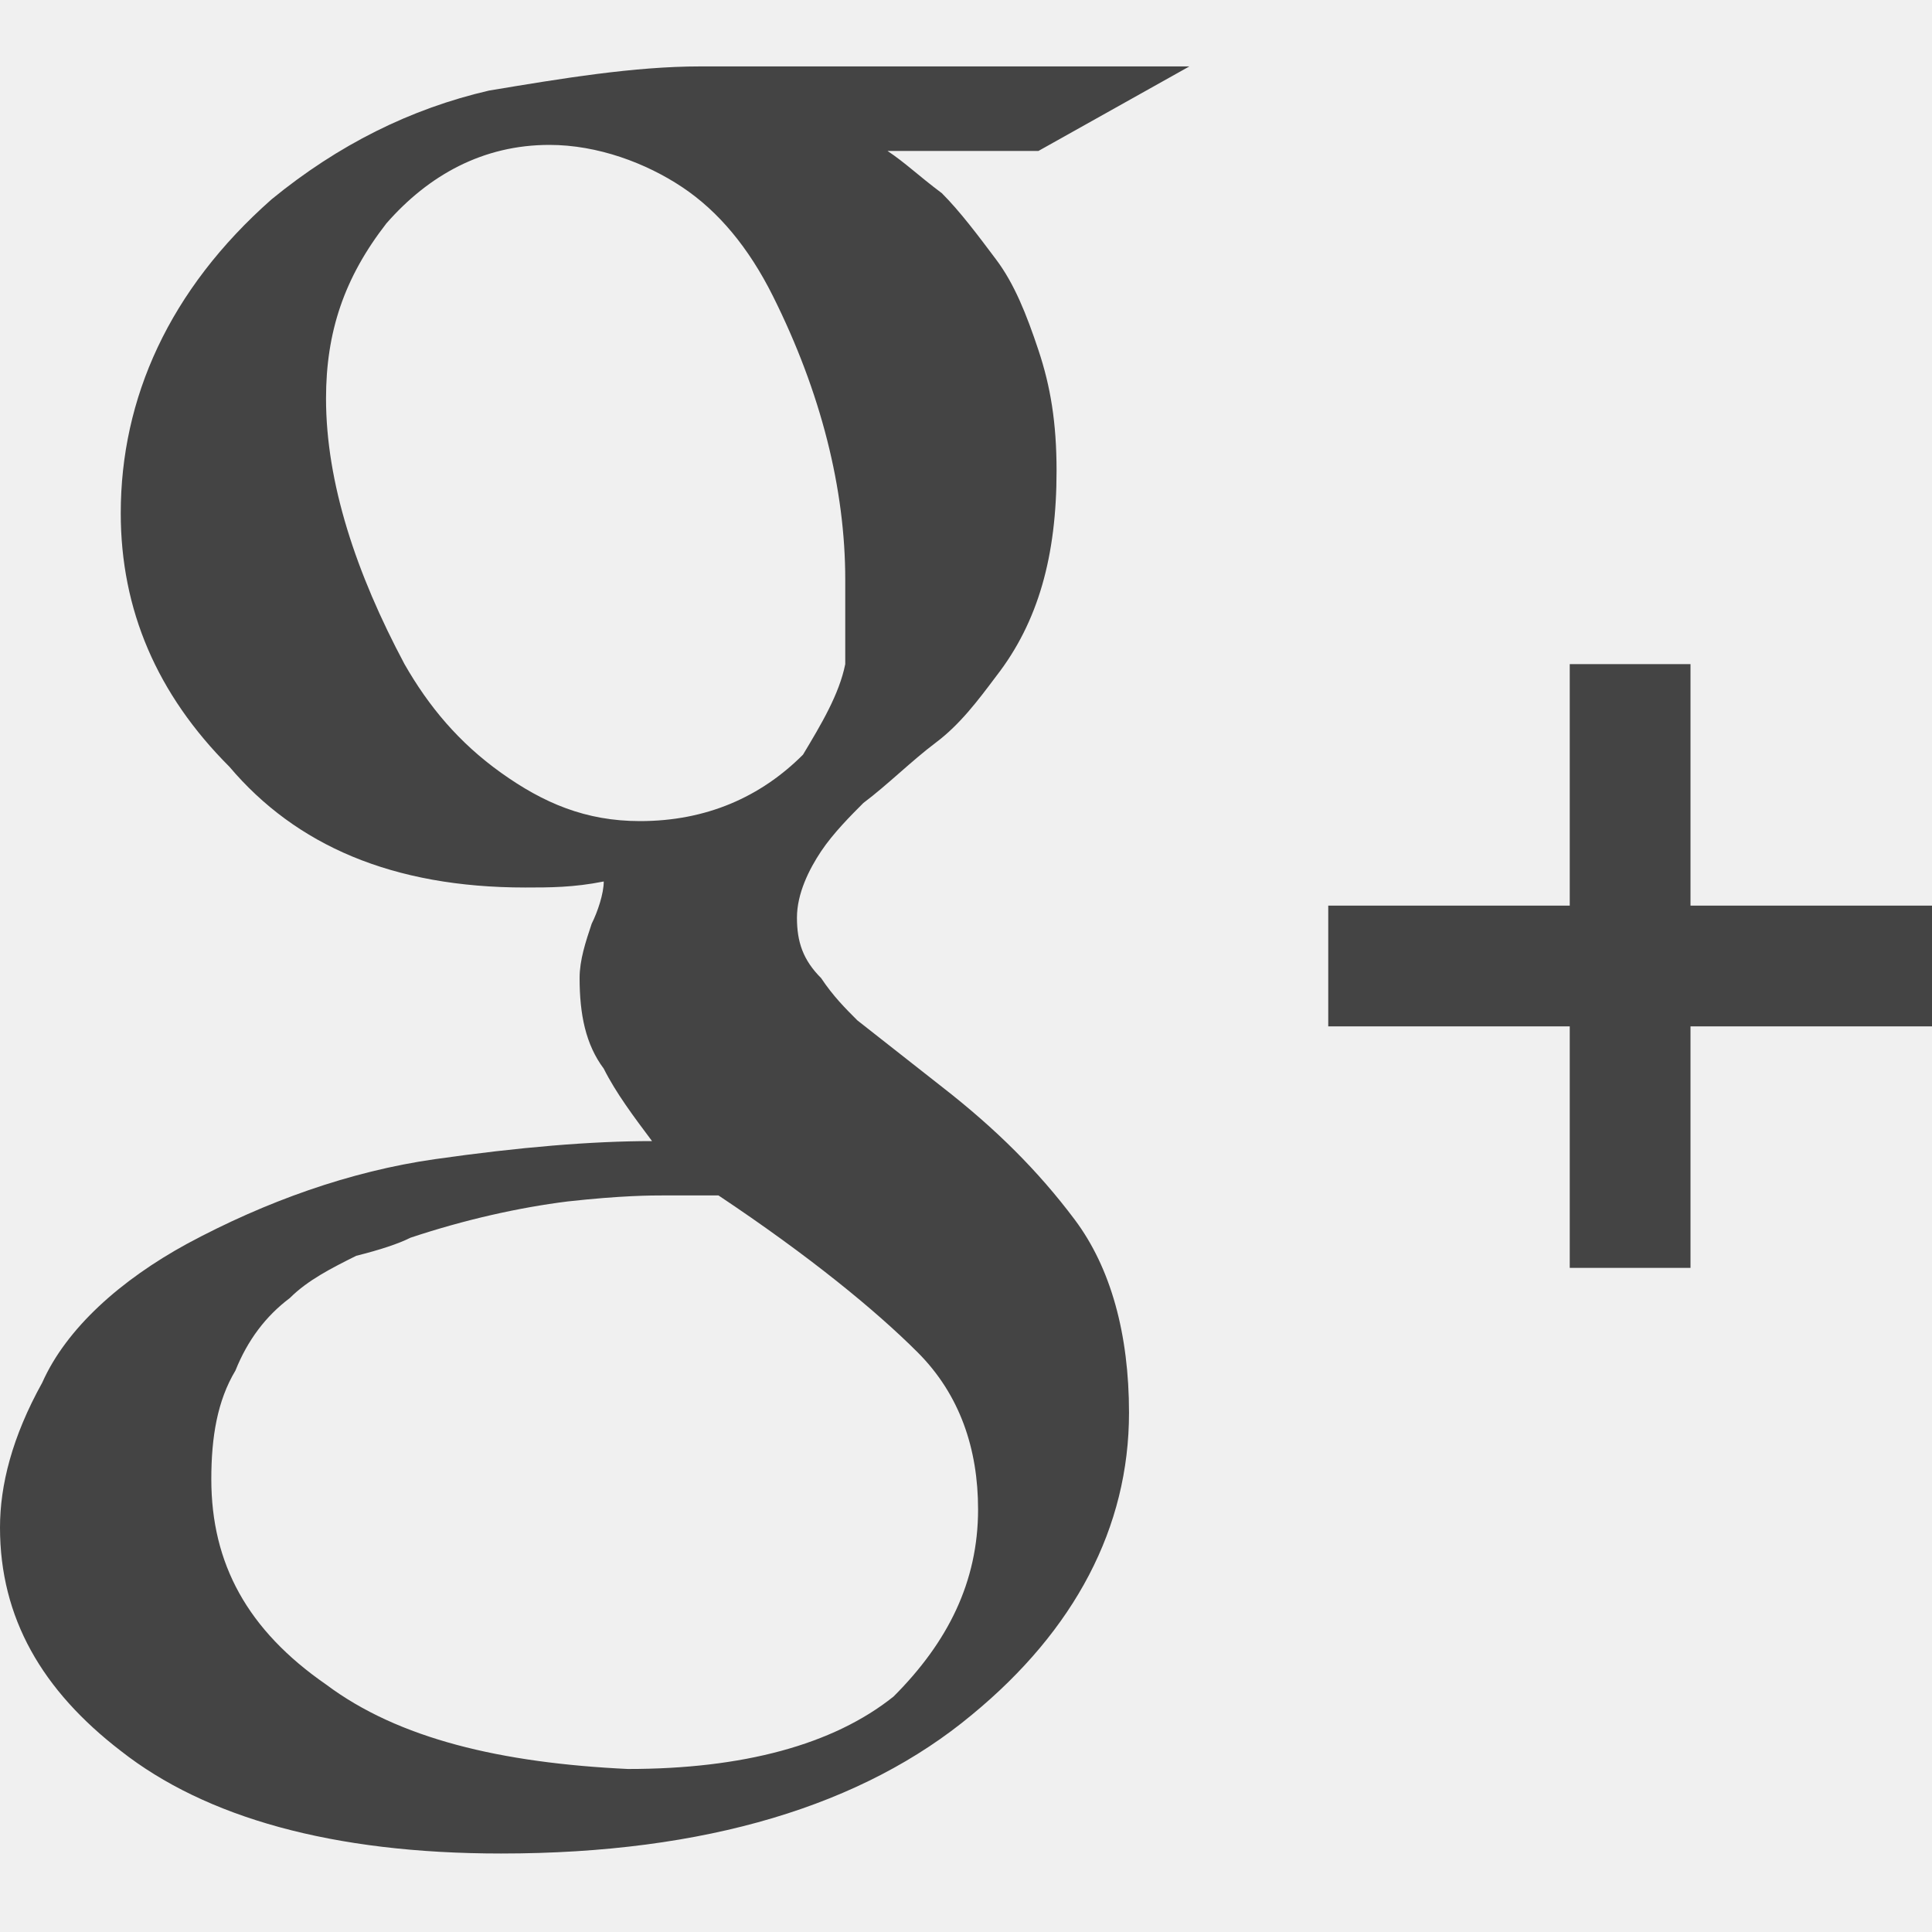
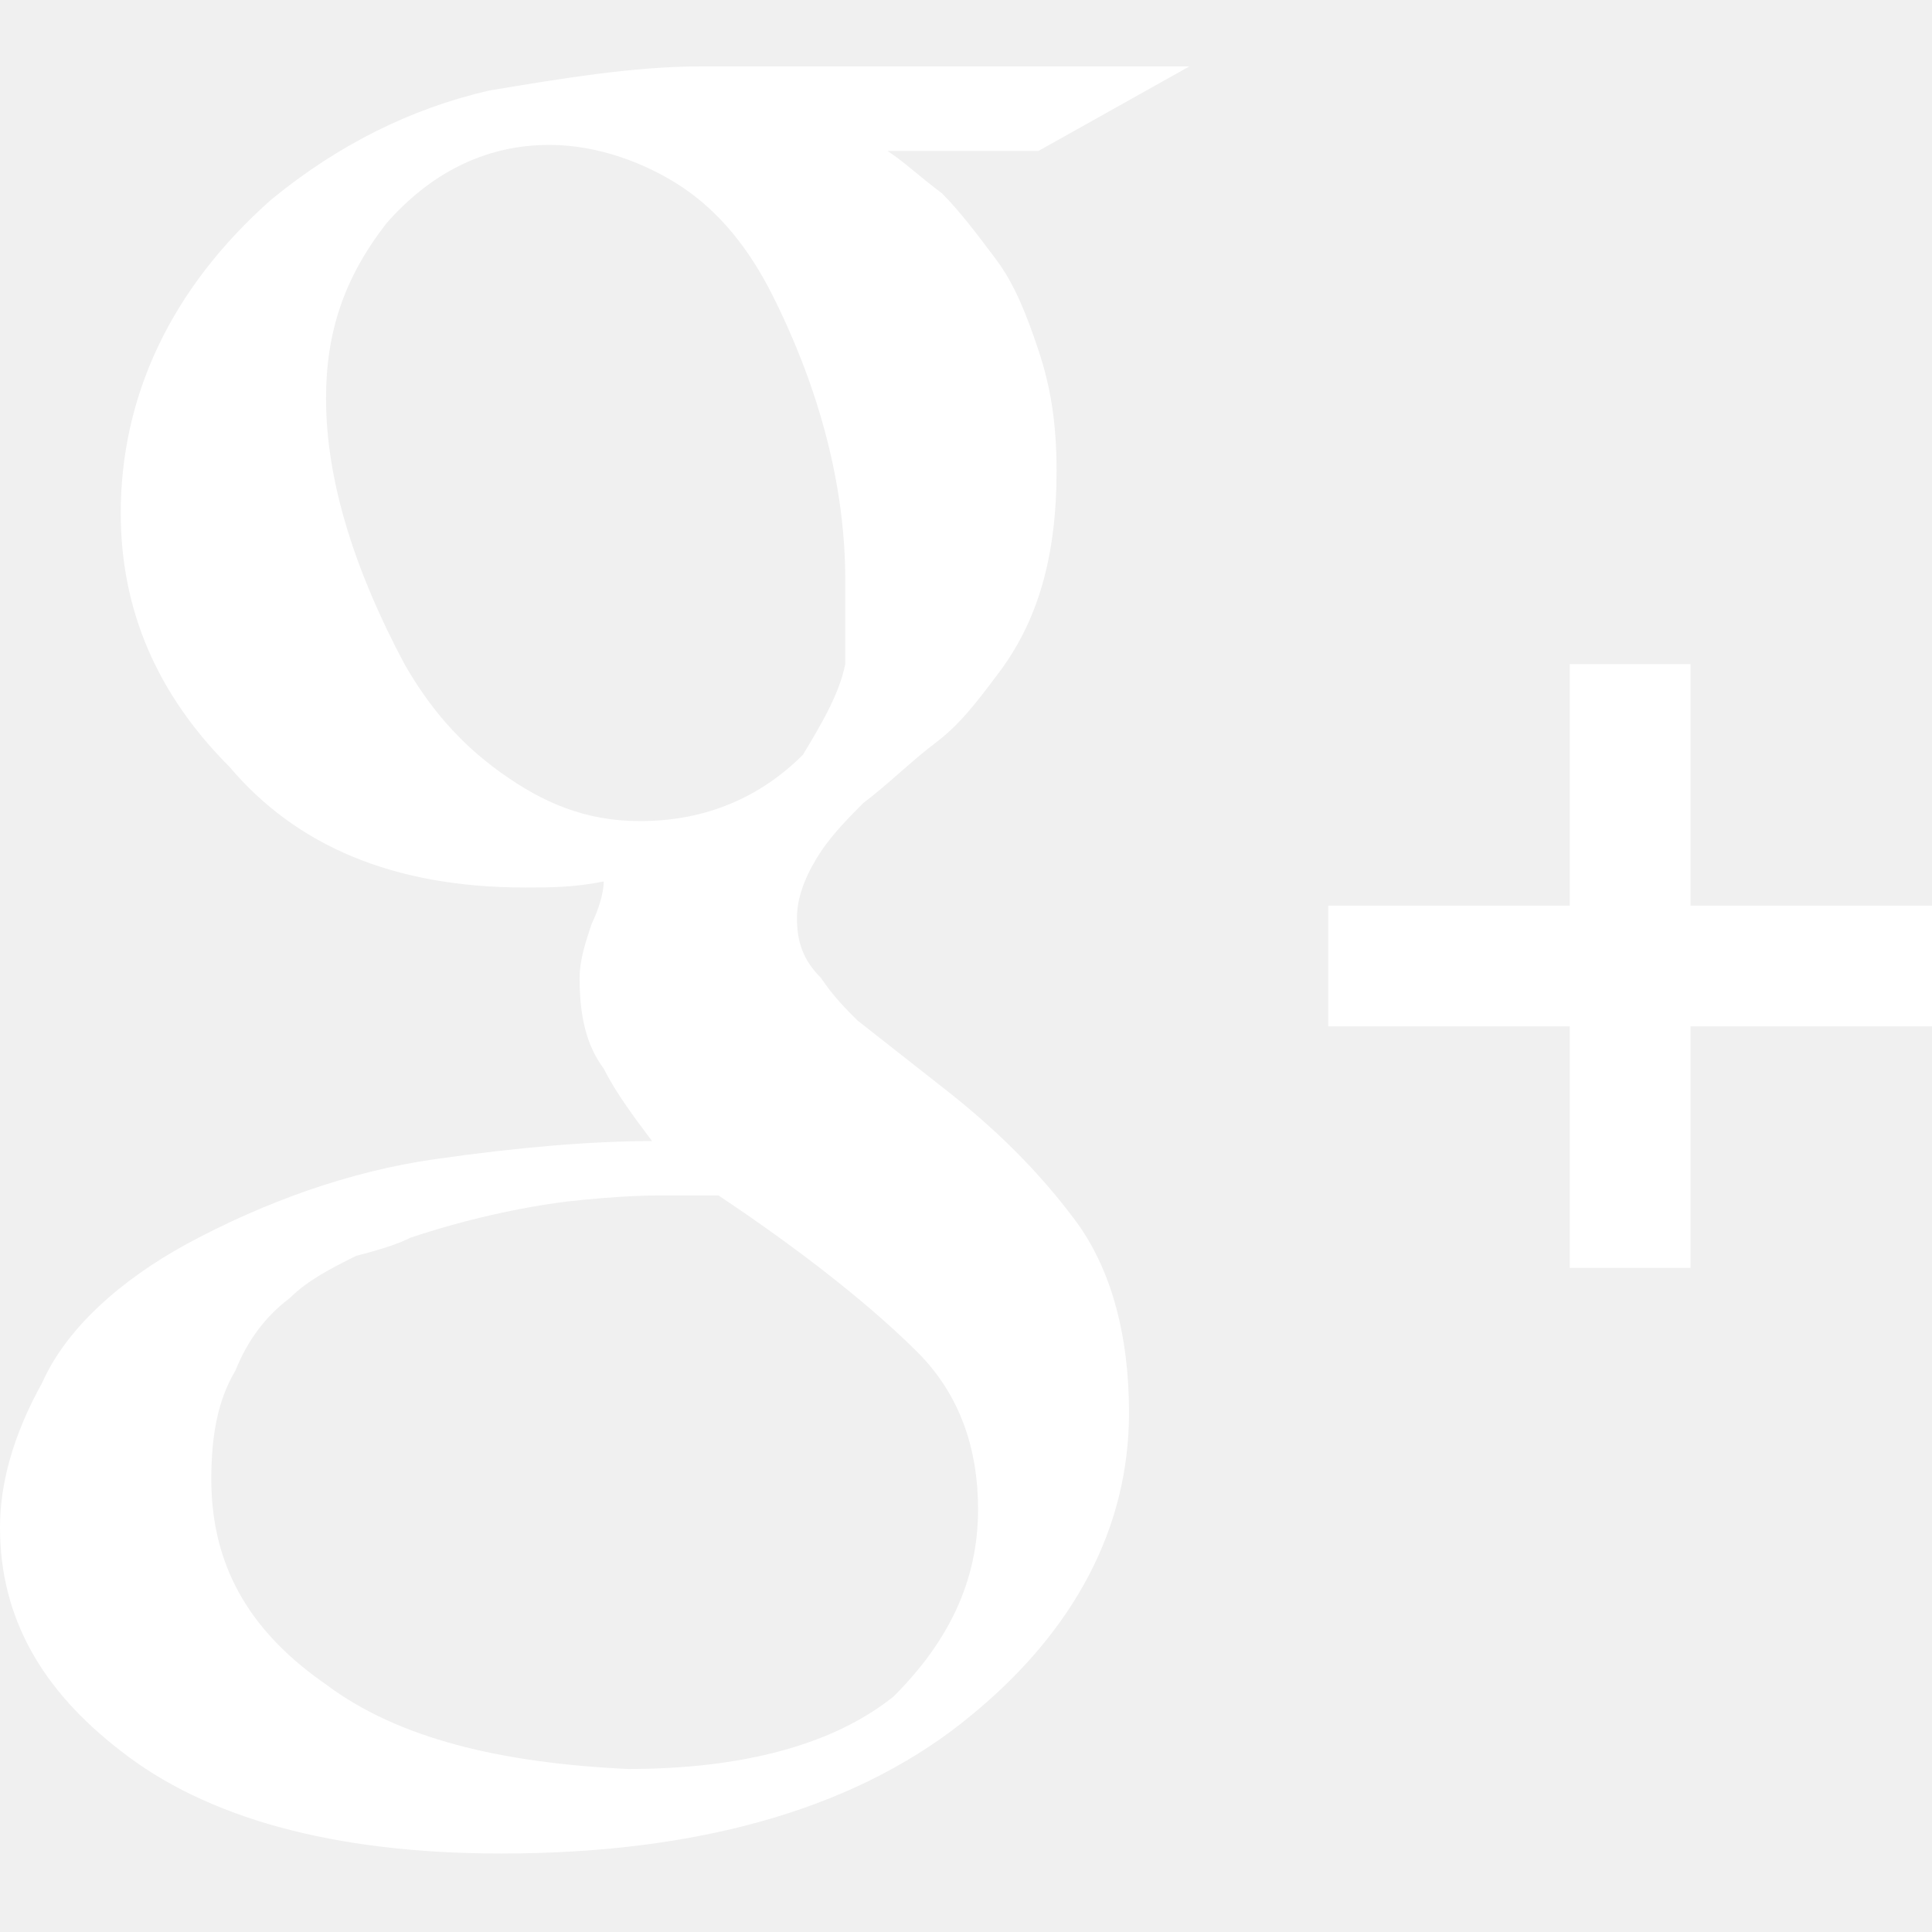
<svg xmlns="http://www.w3.org/2000/svg" version="1.1" id="Layer_1" x="0px" y="0px" width="32px" height="32px" viewBox="0 0 32 32" enable-background="new 0 0 32 32" xml:space="preserve">
-   <path fill="#444444" d="M14.7,2.5c0.3,0.2,0.5,0.4,0.9,0.7c0.3,0.3,0.6,0.7,0.9,1.1c0.3,0.4,0.5,0.9,0.7,1.5c0.2,0.6,0.3,1.2,0.3,2  c0,1.4-0.3,2.5-1,3.4c-0.3,0.4-0.6,0.8-1,1.1c-0.4,0.3-0.8,0.7-1.2,1c-0.2,0.2-0.5,0.5-0.7,0.8c-0.2,0.3-0.4,0.7-0.4,1.1  c0,0.4,0.1,0.7,0.4,1c0.2,0.3,0.4,0.5,0.6,0.7l1.4,1.1c0.9,0.7,1.6,1.4,2.2,2.2c0.6,0.8,0.9,1.9,0.9,3.2c0,1.9-0.9,3.6-2.6,5  c-1.8,1.5-4.4,2.3-7.8,2.3c-2.8,0-4.9-0.6-6.3-1.7C0.7,28,0,26.8,0,25.3c0-0.7,0.2-1.5,0.7-2.4c0.4-0.9,1.3-1.7,2.4-2.3  c1.3-0.7,2.7-1.2,4.1-1.4c1.4-0.2,2.6-0.3,3.6-0.3c-0.3-0.4-0.6-0.8-0.8-1.2c-0.3-0.4-0.4-0.9-0.4-1.5c0-0.3,0.1-0.6,0.2-0.9  c0.1-0.2,0.2-0.5,0.2-0.7c-0.5,0.1-0.9,0.1-1.3,0.1c-2.2,0-3.8-0.7-4.9-2C2.6,11.5,2,10.1,2,8.5c0-1.9,0.8-3.7,2.5-5.2  c1.1-0.9,2.3-1.5,3.6-1.8c1.2-0.2,2.4-0.4,3.5-0.4h8.1l-2.5,1.4H14.7z M16.2,25c0-1-0.3-1.9-1-2.6c-0.7-0.7-1.8-1.6-3.3-2.6  c-0.3,0-0.6,0-0.9,0c-0.2,0-0.7,0-1.6,0.1c-0.8,0.1-1.7,0.3-2.6,0.6c-0.2,0.1-0.5,0.2-0.9,0.3c-0.4,0.2-0.8,0.4-1.1,0.7  c-0.4,0.3-0.7,0.7-0.9,1.2c-0.3,0.5-0.4,1.1-0.4,1.8c0,1.4,0.6,2.5,1.9,3.4c1.2,0.9,2.9,1.3,5,1.4c1.9,0,3.4-0.4,4.4-1.2  C15.7,27.2,16.2,26.2,16.2,25z M10.6,13.6c1.1,0,2-0.4,2.7-1.1c0.3-0.5,0.6-1,0.7-1.5C14,10.4,14,10,14,9.6c0-1.5-0.4-3.1-1.2-4.7  c-0.4-0.8-0.9-1.4-1.5-1.8c-0.6-0.4-1.4-0.7-2.2-0.7c-1.1,0-2,0.5-2.7,1.3C5.7,4.6,5.4,5.5,5.4,6.6C5.4,8,5.9,9.5,6.7,11  c0.4,0.7,0.9,1.3,1.6,1.8C9,13.3,9.7,13.6,10.6,13.6z" />
-   <path fill="#444444" d="M32,15h-4v-4h-2v4h-4v2h4v4h2v-4h4V15z" />
+   <path fill="#fff" d="M14.7,2.5c0.3,0.2,0.5,0.4,0.9,0.7c0.3,0.3,0.6,0.7,0.9,1.1c0.3,0.4,0.5,0.9,0.7,1.5c0.2,0.6,0.3,1.2,0.3,2  c0,1.4-0.3,2.5-1,3.4c-0.3,0.4-0.6,0.8-1,1.1c-0.4,0.3-0.8,0.7-1.2,1c-0.2,0.2-0.5,0.5-0.7,0.8c-0.2,0.3-0.4,0.7-0.4,1.1  c0,0.4,0.1,0.7,0.4,1c0.2,0.3,0.4,0.5,0.6,0.7l1.4,1.1c0.9,0.7,1.6,1.4,2.2,2.2c0.6,0.8,0.9,1.9,0.9,3.2c0,1.9-0.9,3.6-2.6,5  c-1.8,1.5-4.4,2.3-7.8,2.3c-2.8,0-4.9-0.6-6.3-1.7C0.7,28,0,26.8,0,25.3c0-0.7,0.2-1.5,0.7-2.4c0.4-0.9,1.3-1.7,2.4-2.3  c1.3-0.7,2.7-1.2,4.1-1.4c1.4-0.2,2.6-0.3,3.6-0.3c-0.3-0.4-0.6-0.8-0.8-1.2c-0.3-0.4-0.4-0.9-0.4-1.5c0-0.3,0.1-0.6,0.2-0.9  c0.1-0.2,0.2-0.5,0.2-0.7c-0.5,0.1-0.9,0.1-1.3,0.1c-2.2,0-3.8-0.7-4.9-2C2.6,11.5,2,10.1,2,8.5c0-1.9,0.8-3.7,2.5-5.2  c1.1-0.9,2.3-1.5,3.6-1.8c1.2-0.2,2.4-0.4,3.5-0.4h8.1l-2.5,1.4H14.7z M16.2,25c0-1-0.3-1.9-1-2.6c-0.7-0.7-1.8-1.6-3.3-2.6  c-0.3,0-0.6,0-0.9,0c-0.2,0-0.7,0-1.6,0.1c-0.8,0.1-1.7,0.3-2.6,0.6c-0.2,0.1-0.5,0.2-0.9,0.3c-0.4,0.2-0.8,0.4-1.1,0.7  c-0.4,0.3-0.7,0.7-0.9,1.2c-0.3,0.5-0.4,1.1-0.4,1.8c0,1.4,0.6,2.5,1.9,3.4c1.2,0.9,2.9,1.3,5,1.4c1.9,0,3.4-0.4,4.4-1.2  C15.7,27.2,16.2,26.2,16.2,25z M10.6,13.6c1.1,0,2-0.4,2.7-1.1c0.3-0.5,0.6-1,0.7-1.5C14,10.4,14,10,14,9.6c0-1.5-0.4-3.1-1.2-4.7  c-0.4-0.8-0.9-1.4-1.5-1.8c-0.6-0.4-1.4-0.7-2.2-0.7c-1.1,0-2,0.5-2.7,1.3C5.7,4.6,5.4,5.5,5.4,6.6C5.4,8,5.9,9.5,6.7,11  c0.4,0.7,0.9,1.3,1.6,1.8C9,13.3,9.7,13.6,10.6,13.6z" />
+   <path fill="#fff" d="M32,15h-4v-4h-2v4h-4v2h4v4h2v-4h4V15z" />
</svg>
